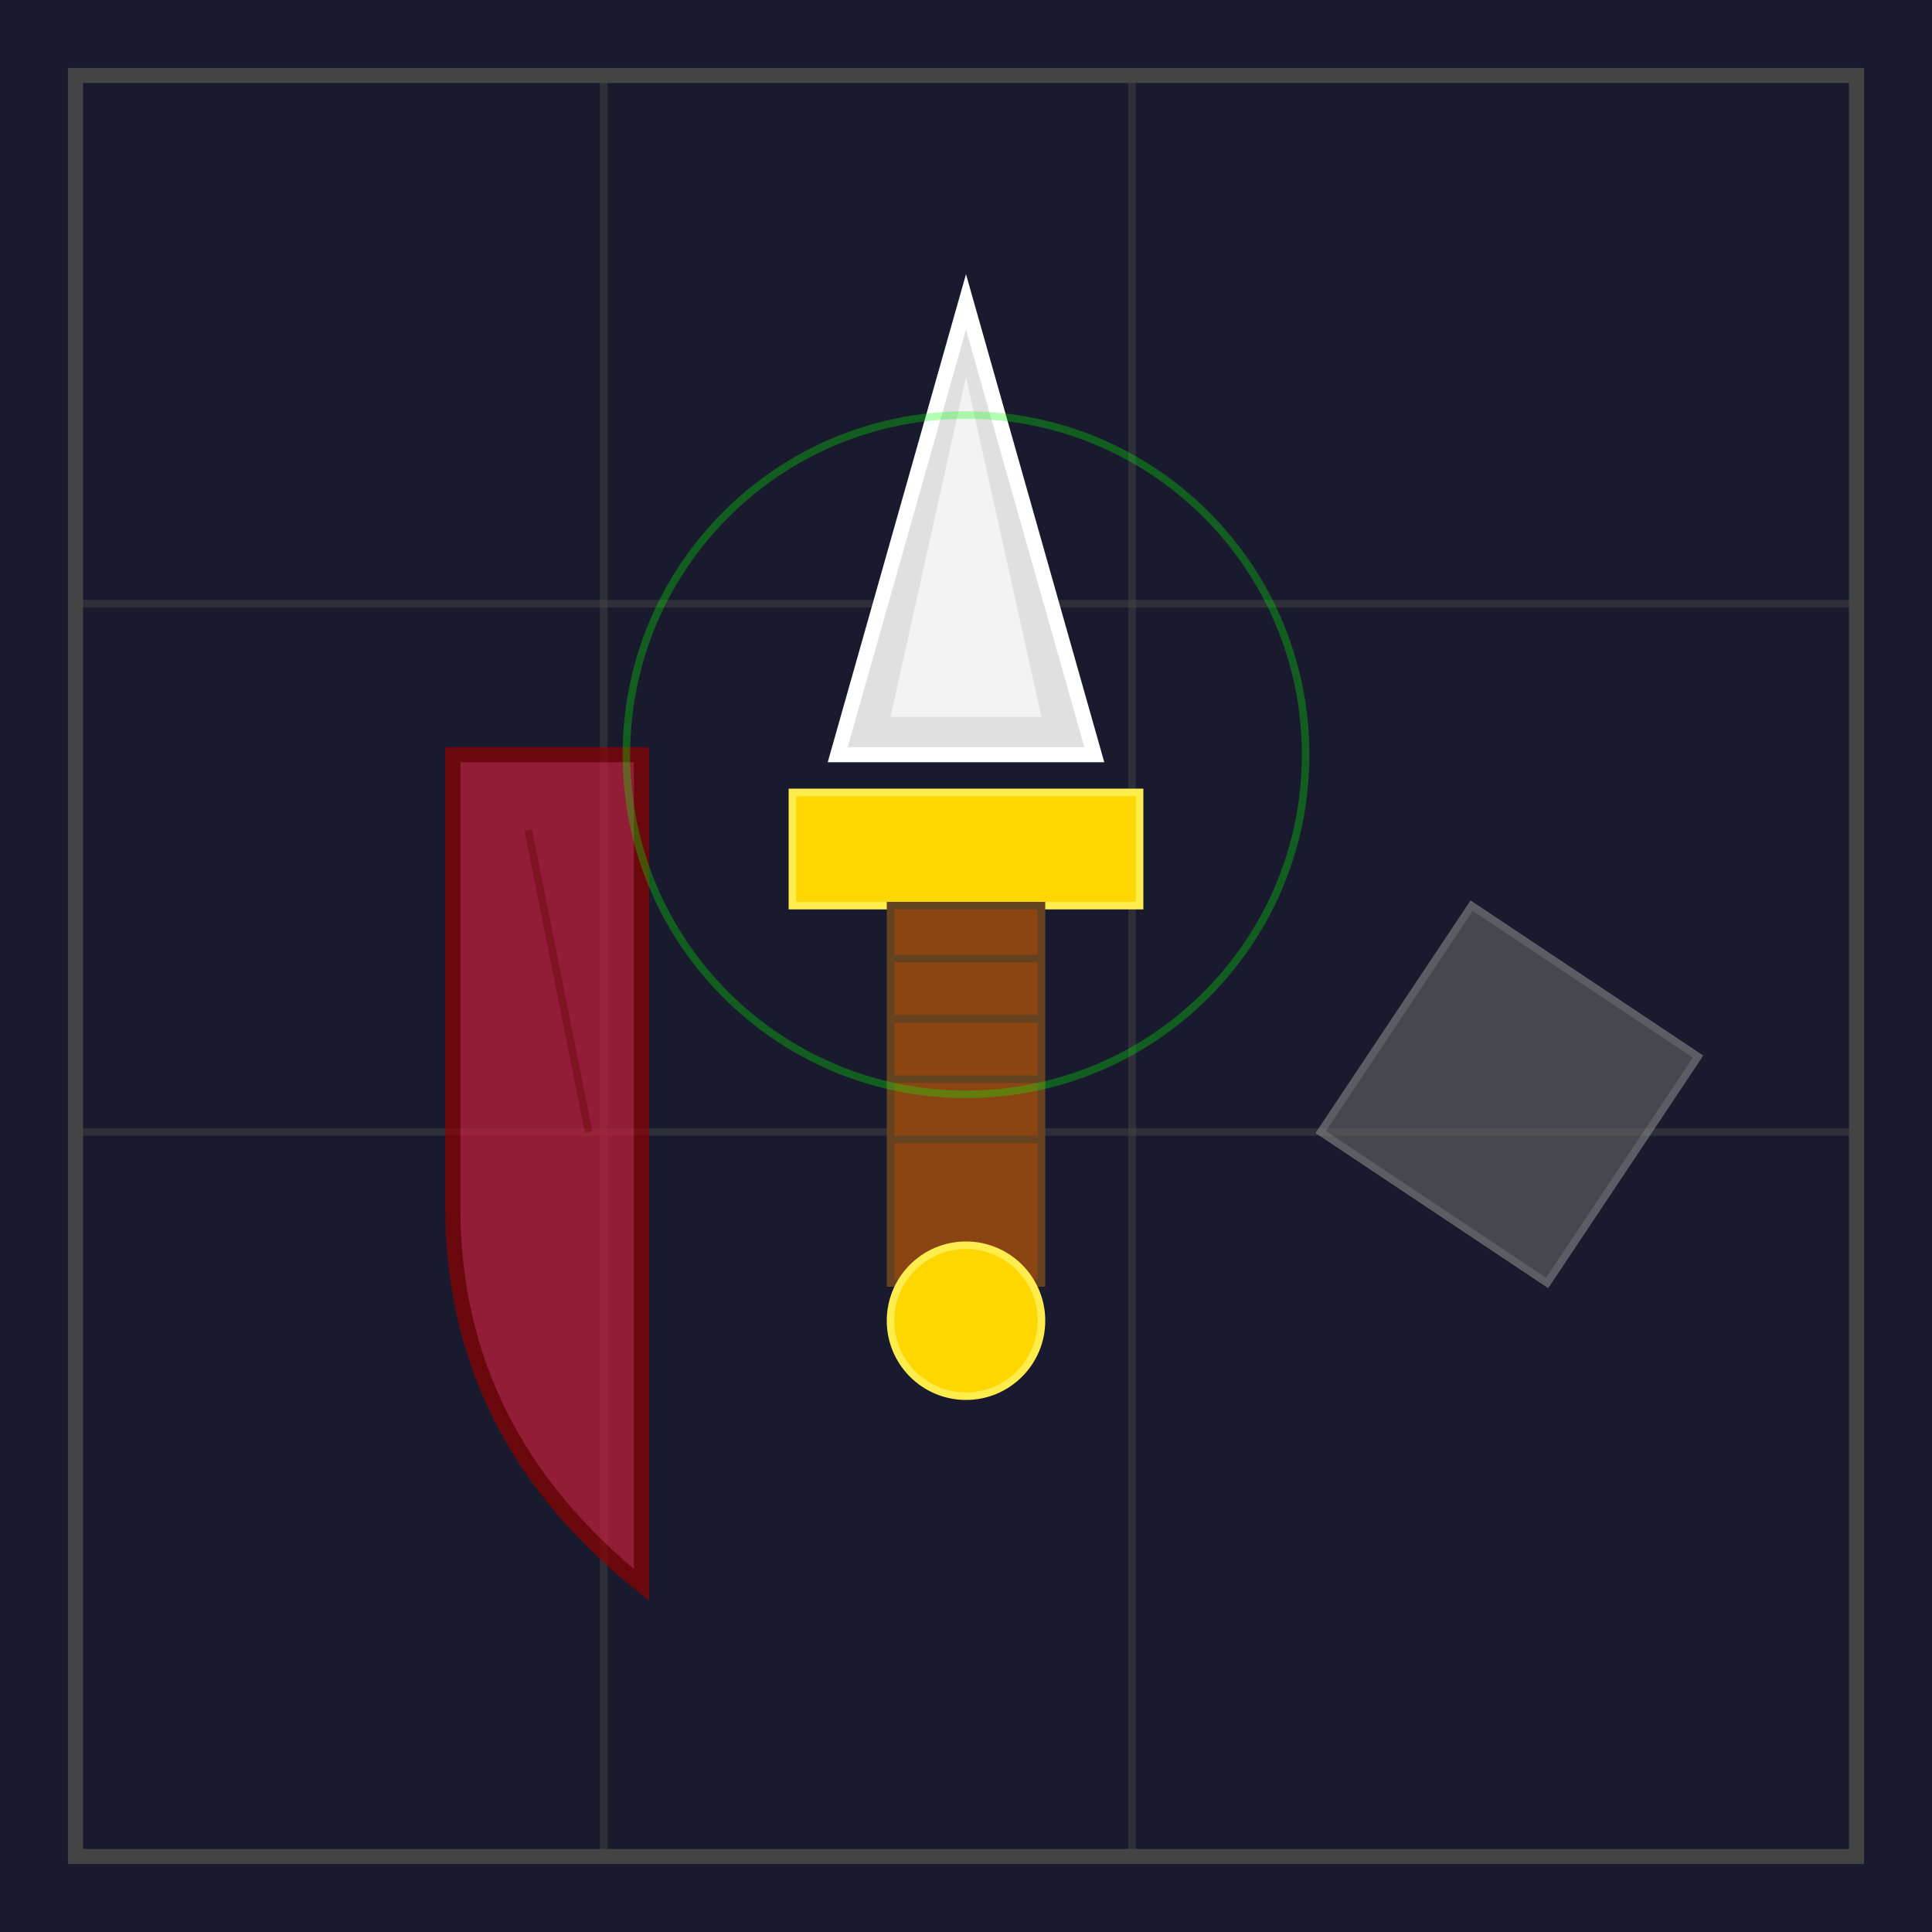
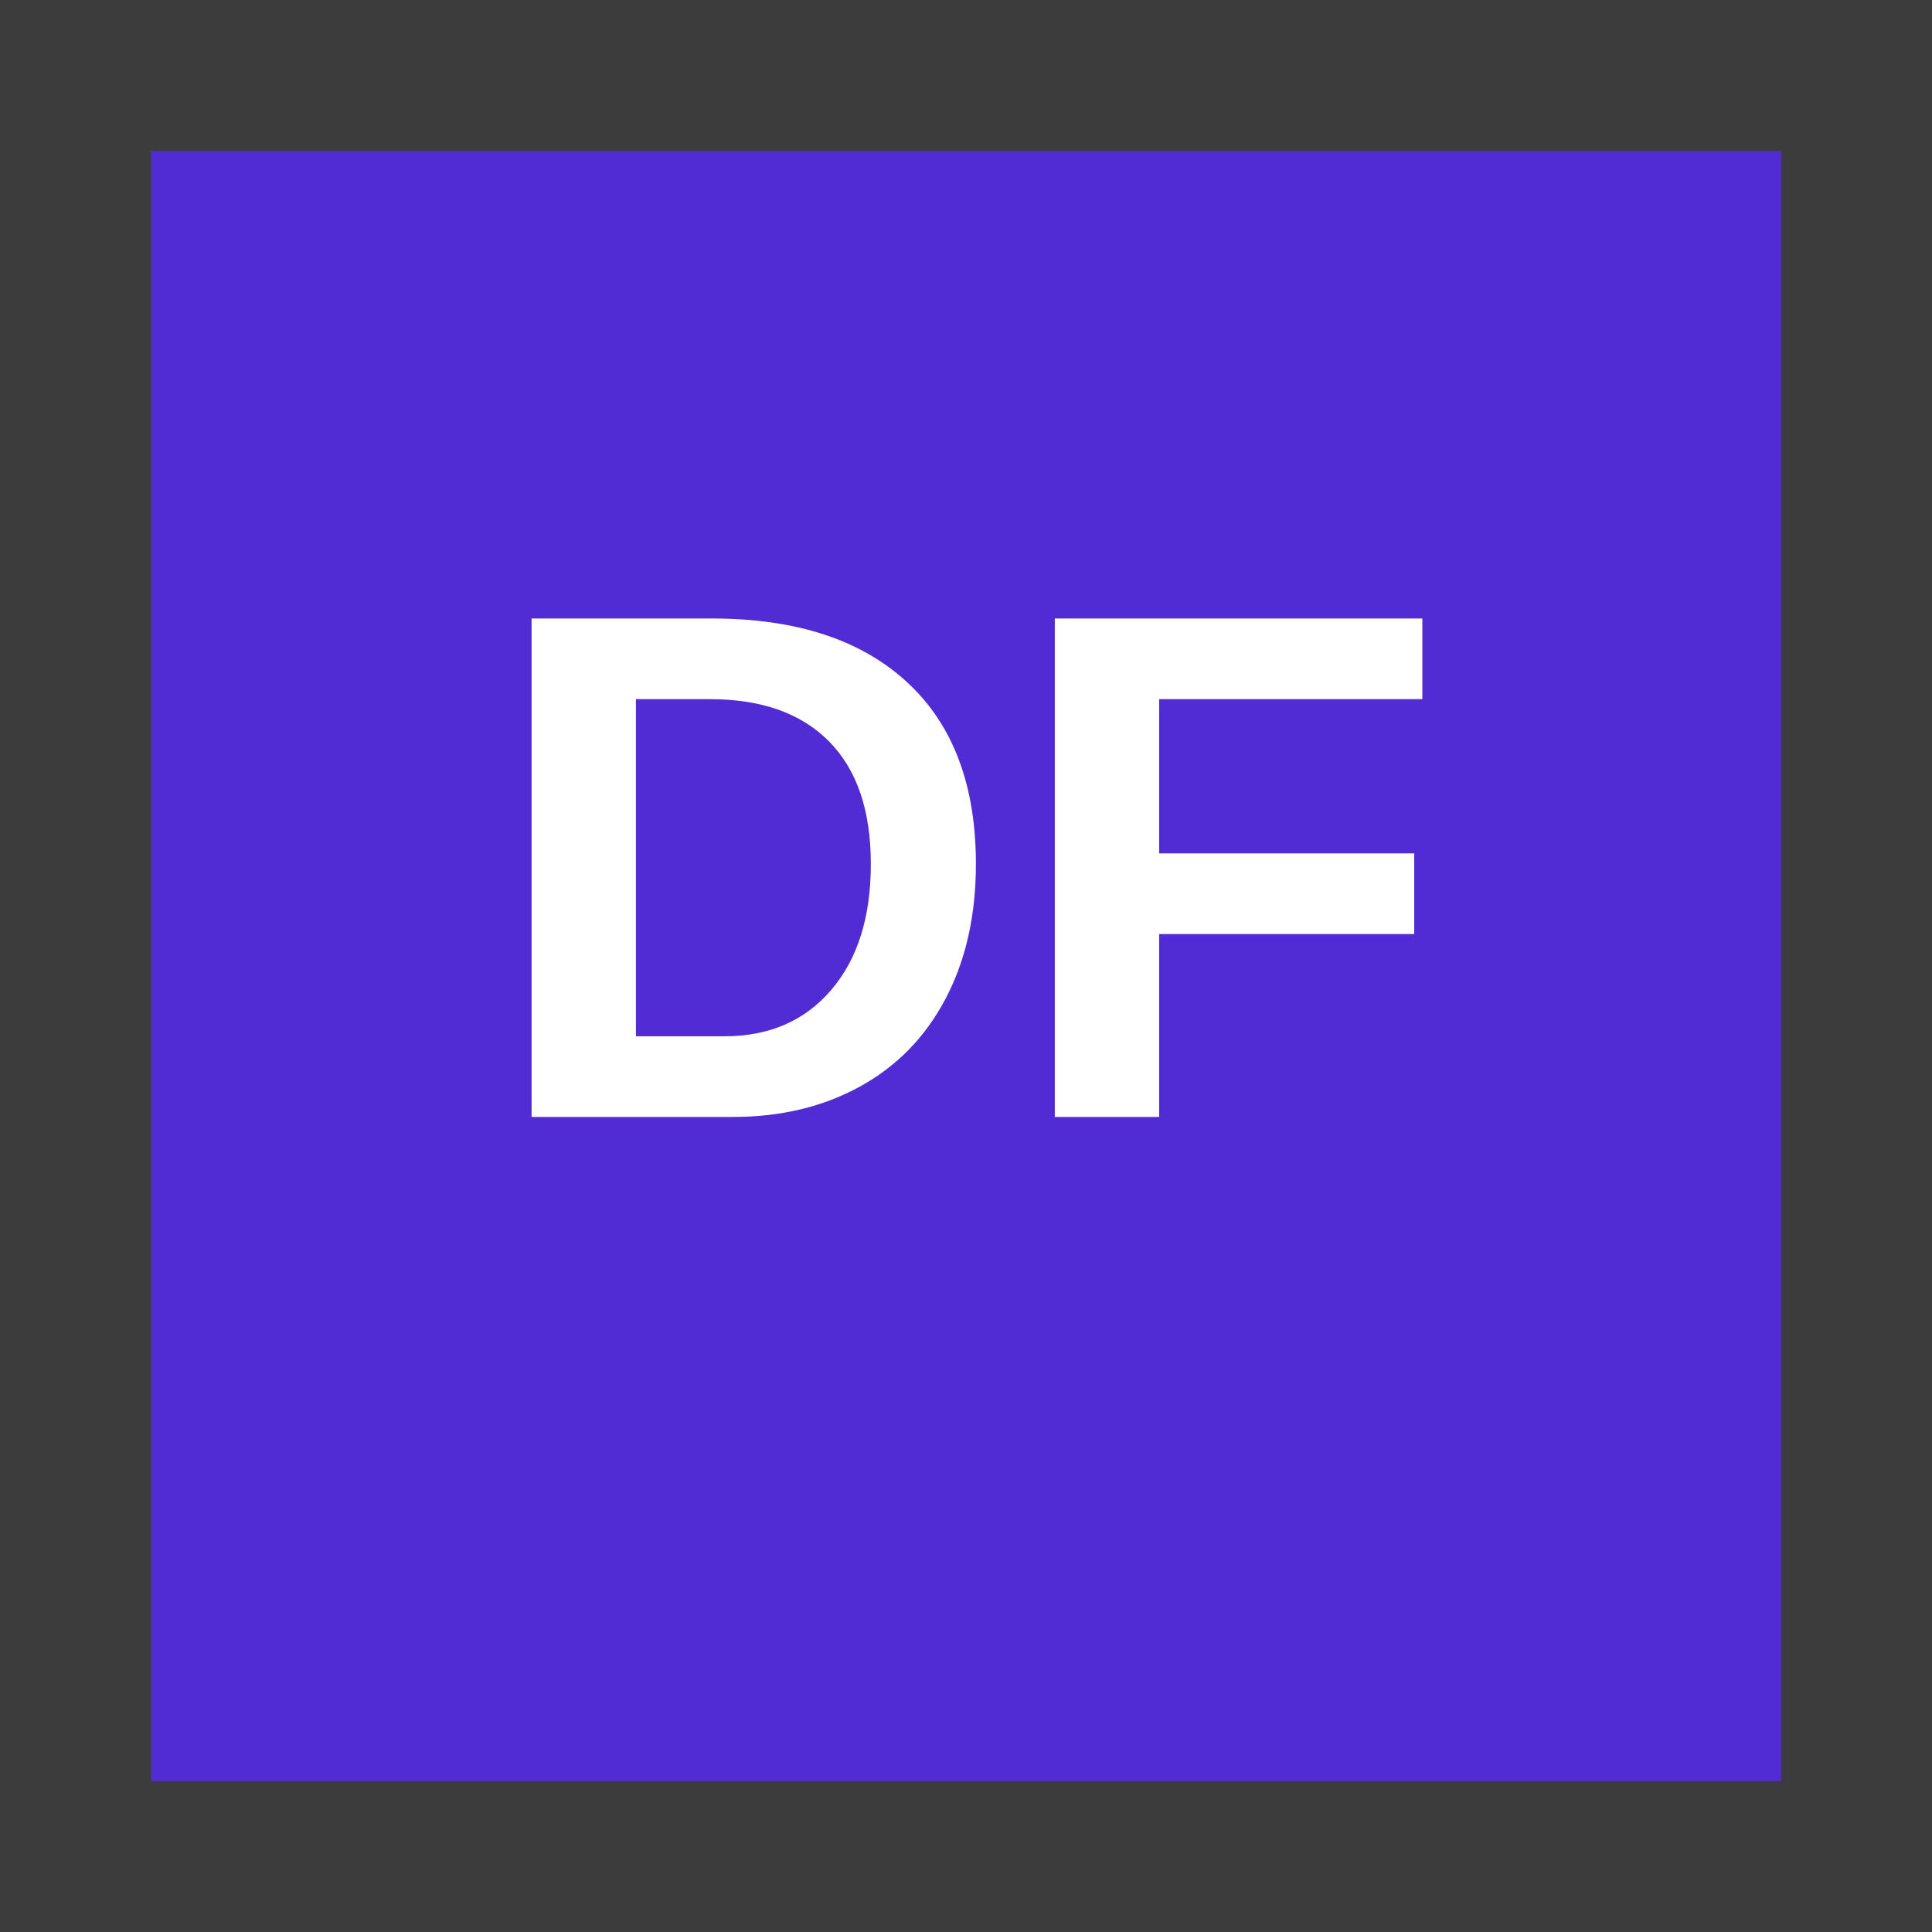
<svg xmlns="http://www.w3.org/2000/svg" viewBox="0 0 256 256" width="256" height="256">
-   <rect width="256" height="256" fill="#1a1a2e" />
-   <rect x="10" y="10" width="236" height="236" fill="none" stroke="#444444" stroke-width="2" />
-   <line x1="80" y1="10" x2="80" y2="246" stroke="#444444" stroke-width="1" opacity="0.5" />
-   <line x1="150" y1="10" x2="150" y2="246" stroke="#444444" stroke-width="1" opacity="0.5" />
-   <line x1="10" y1="80" x2="246" y2="80" stroke="#444444" stroke-width="1" opacity="0.5" />
-   <line x1="10" y1="150" x2="246" y2="150" stroke="#444444" stroke-width="1" opacity="0.5" />
-   <g>
-     <polygon points="128,40 145,100 111,100" fill="#e0e0e0" stroke="#ffffff" stroke-width="2" />
-     <polygon points="128,50 138,95 118,95" fill="#ffffff" opacity="0.6" />
-     <rect x="105" y="105" width="46" height="15" fill="#ffd700" stroke="#ffed4e" stroke-width="1" />
-     <rect x="118" y="120" width="20" height="50" fill="#8b4513" stroke="#654321" stroke-width="1" />
-     <line x1="118" y1="127" x2="138" y2="127" stroke="#654321" stroke-width="1" />
-     <line x1="118" y1="135" x2="138" y2="135" stroke="#654321" stroke-width="1" />
-     <line x1="118" y1="143" x2="138" y2="143" stroke="#654321" stroke-width="1" />
-     <line x1="118" y1="151" x2="138" y2="151" stroke="#654321" stroke-width="1" />
-     <circle cx="128" cy="175" r="10" fill="#ffd700" stroke="#ffed4e" stroke-width="1" />
-   </g>
-   <g opacity="0.7">
-     <path d="M 60 100 L 60 160 Q 60 190 85 210 L 85 100 Z" fill="#c41e3a" stroke="#8b0000" stroke-width="2" />
-     <path d="M 70 110 L 78 150" stroke="#8b0000" stroke-width="1" opacity="0.5" />
-   </g>
-   <g opacity="0.6">
-     <path d="M 195 120 L 225 140 L 205 170 L 175 150 Z" fill="#666666" stroke="#888888" stroke-width="1" />
-   </g>
-   <circle cx="128" cy="100" r="45" fill="none" stroke="#00ff00" stroke-width="1" opacity="0.3" />
+   <rect width="256" height="256" fill="#3c3c3c" />
+   <rect x="20" y="20" width="216" height="216" fill="#512bd4" />
+   <text x="128" y="148" font-family="Segoe UI, Arial, sans-serif" font-size="96" font-weight="700" fill="#ffffff" text-anchor="middle">DF</text>
</svg>
